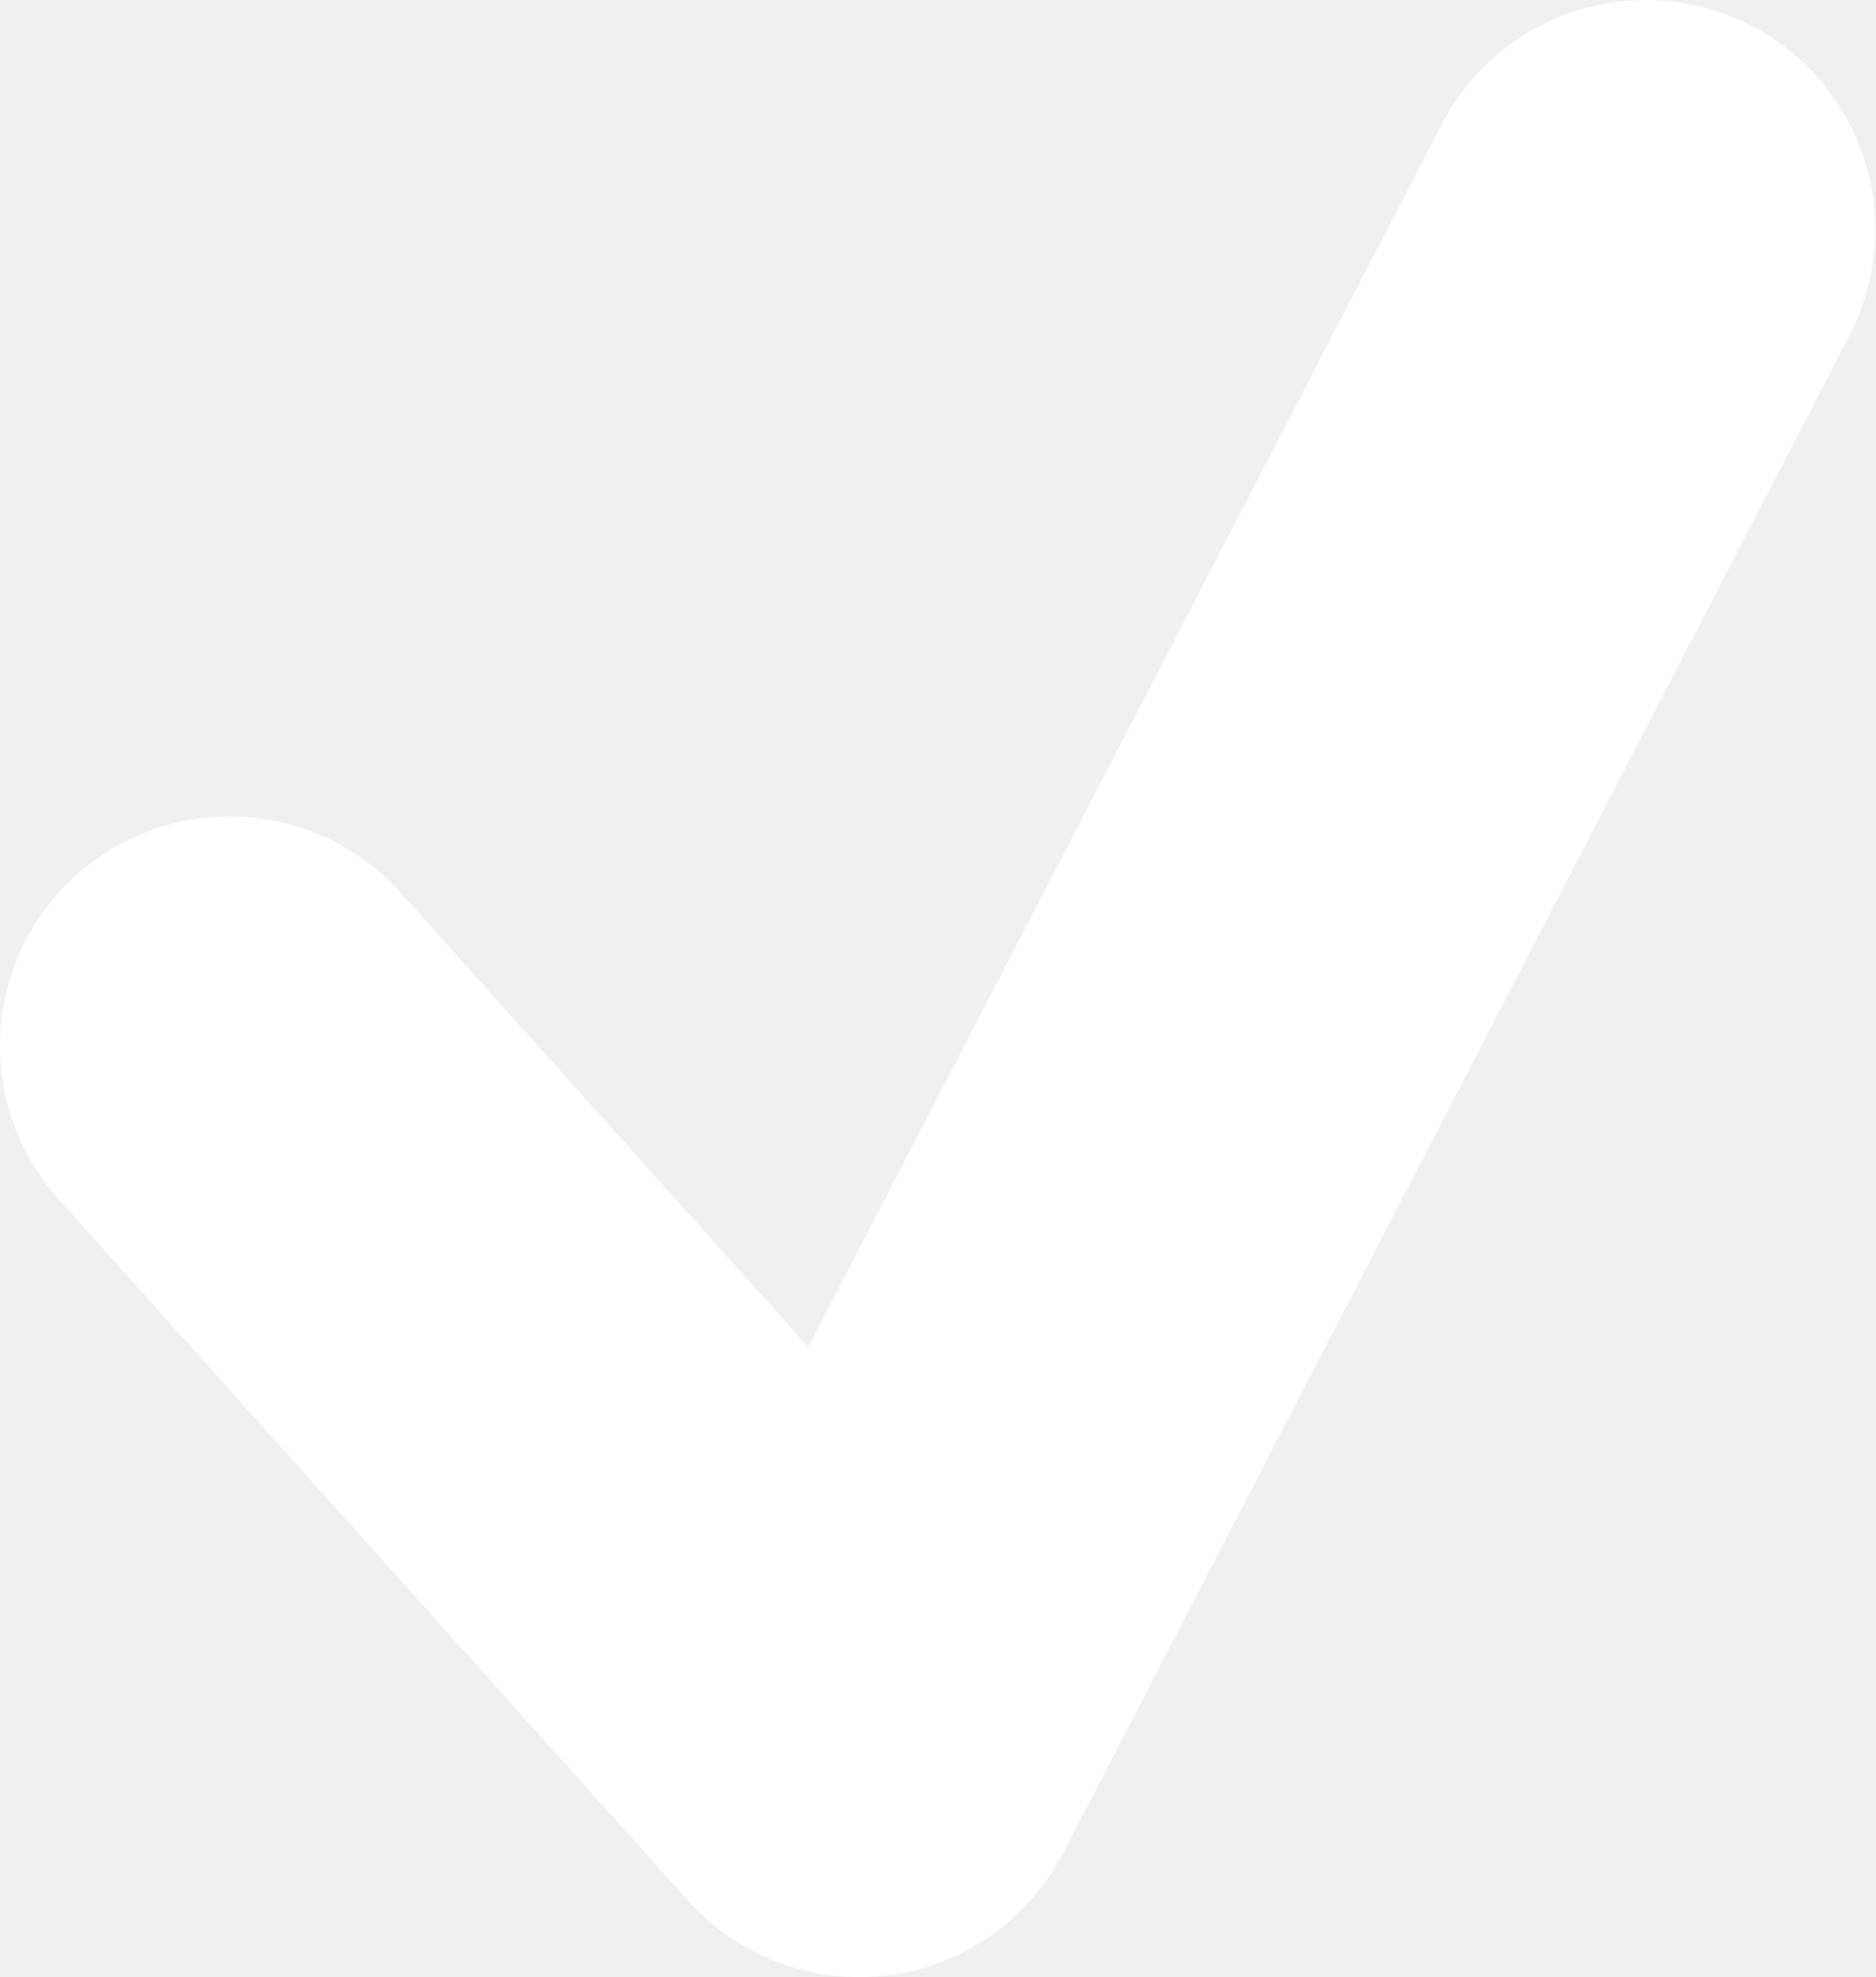
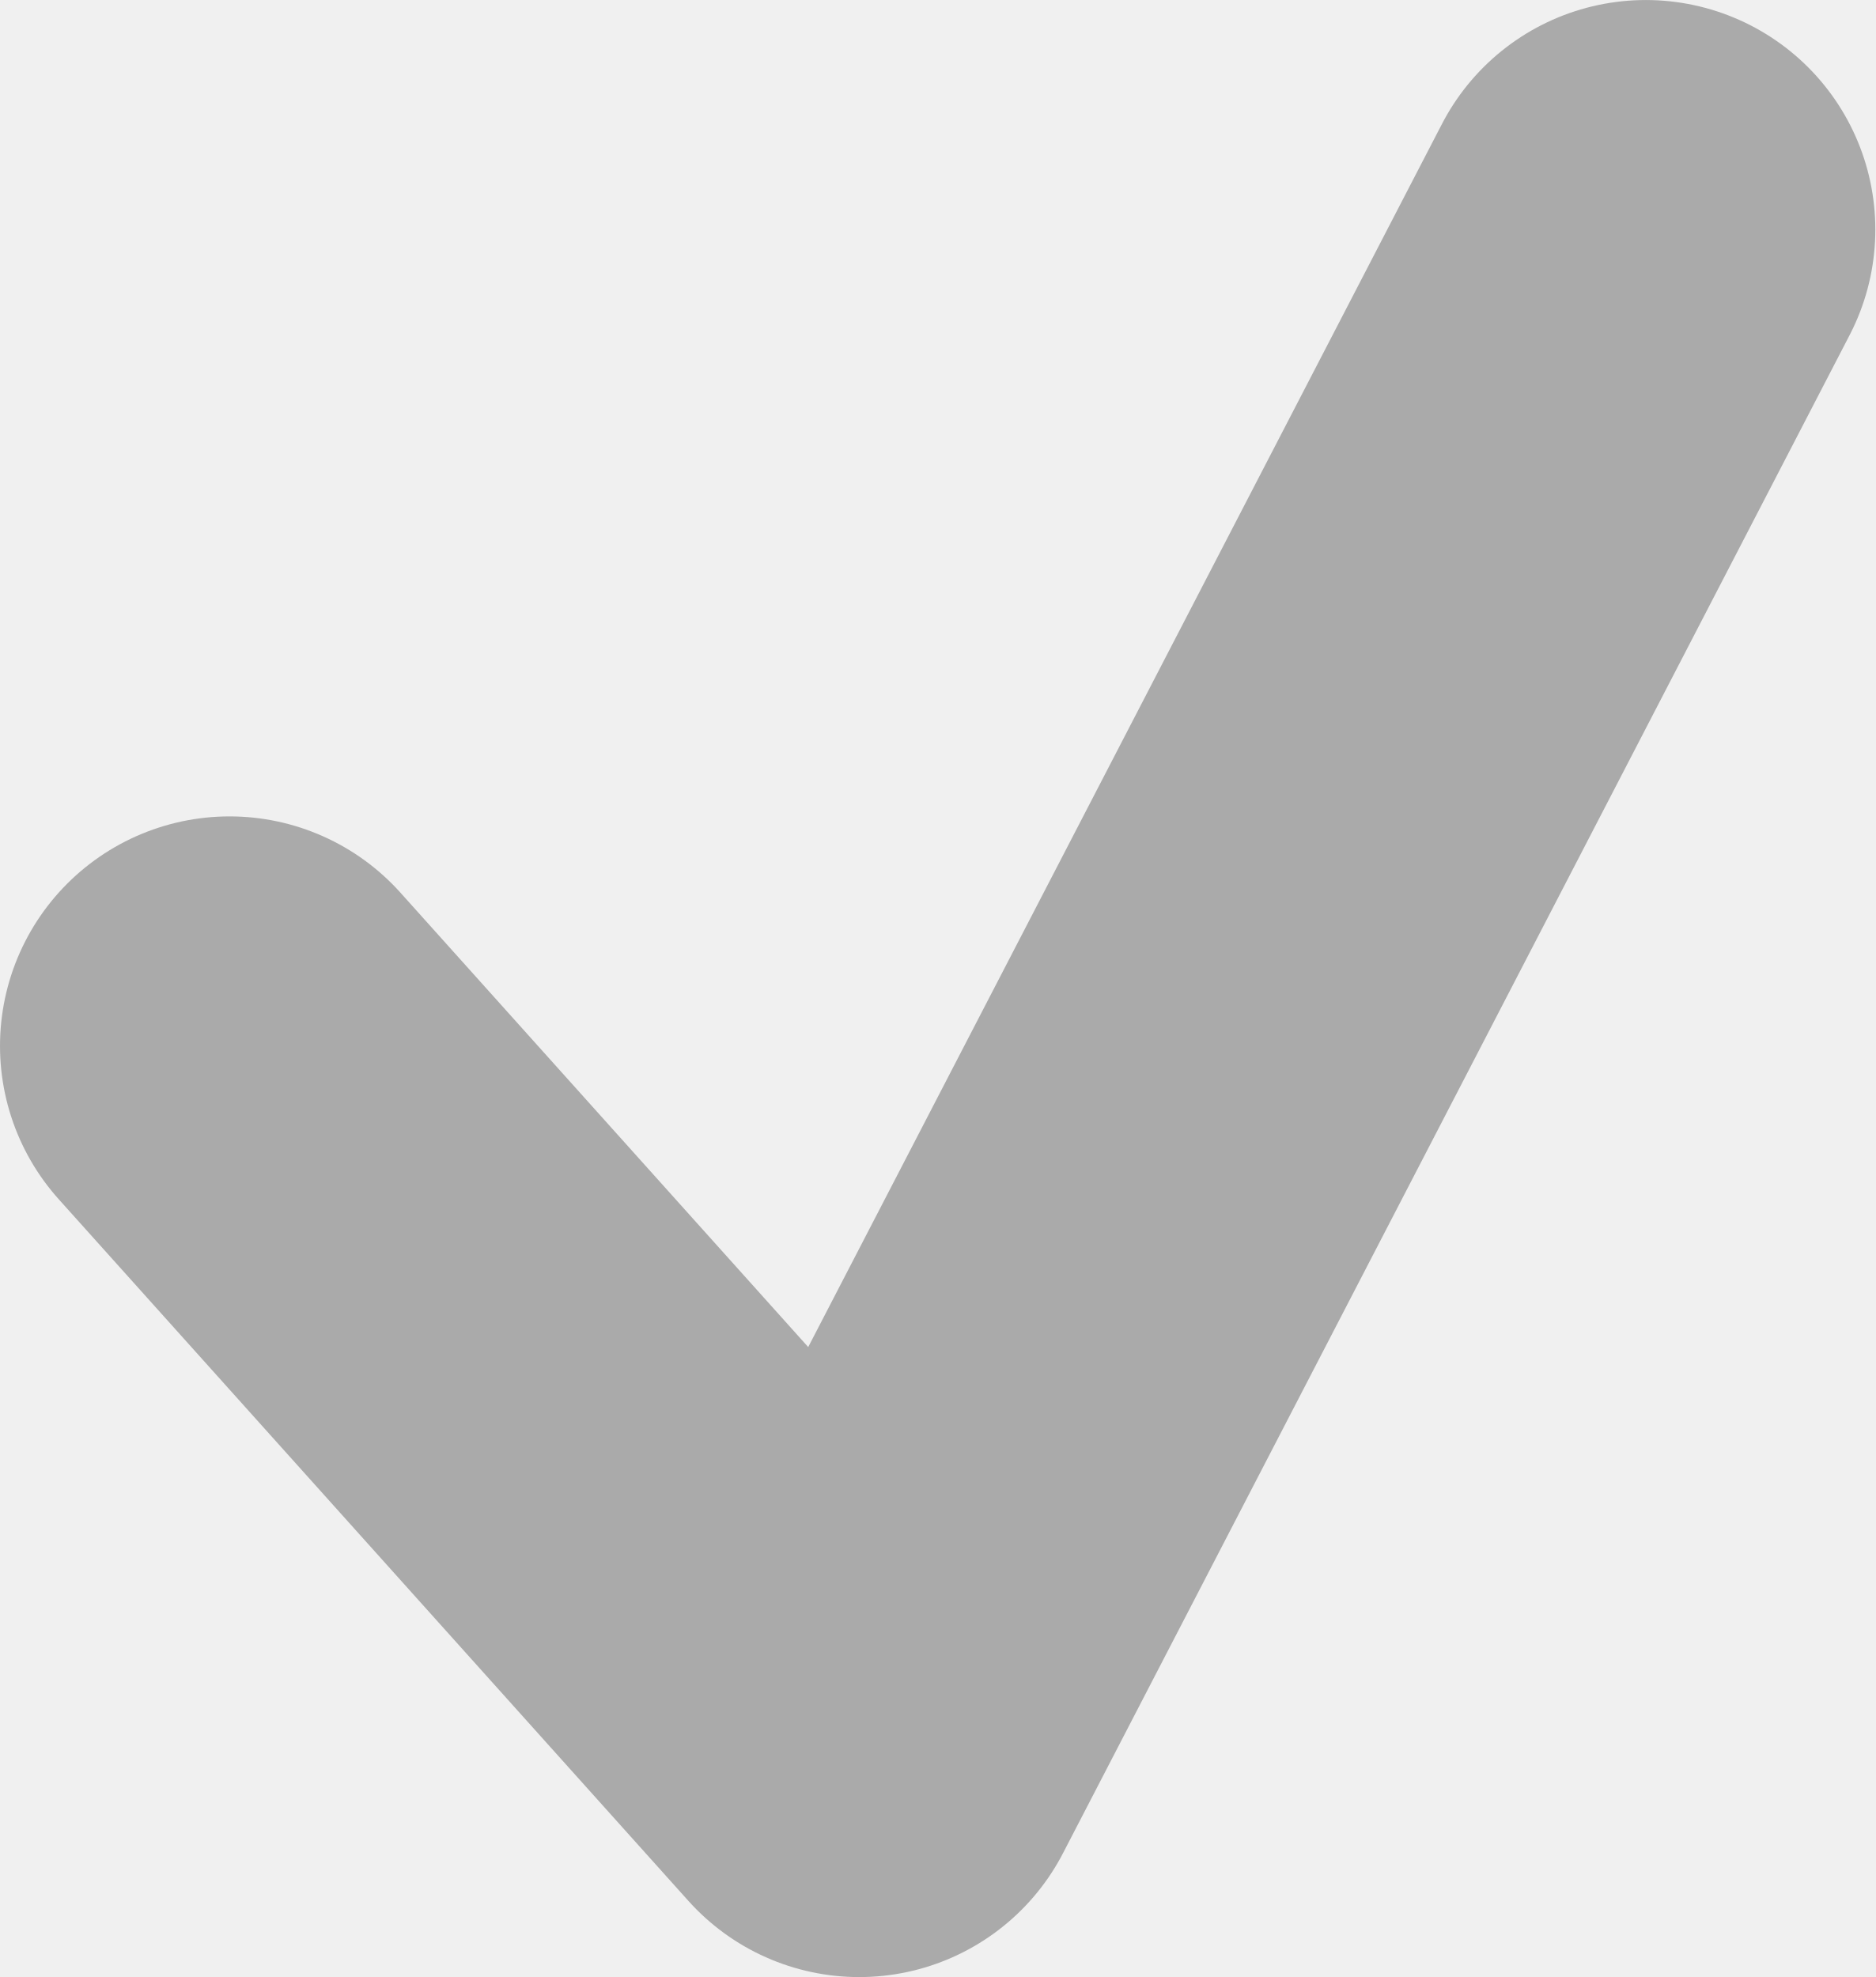
<svg xmlns="http://www.w3.org/2000/svg" width="32.425mm" height="34.187mm" viewBox="0 0 32.425 34.187" version="1.1" id="svg14062">
  <defs id="defs14059" />
  <g id="layer1" transform="translate(-47.71597,-129.4896)">
-     <path style="fill:none;fill-opacity:1;stroke:#ffffff;stroke-width:7.938;stroke-linecap:round;stroke-linejoin:round;stroke-dasharray:none;stroke-opacity:1" d="m 51.685,147.576 10.887,12.133 13.6,-26.25" id="path3462" />
+     <path style="fill:none;fill-opacity:1;stroke:#aaa;stroke-width:7.938;stroke-linecap:round;stroke-linejoin:round;stroke-dasharray:none;stroke-opacity:1" d="m 51.685,147.576 10.887,12.133 13.6,-26.25" id="path3462" />
  </g>
</svg>
